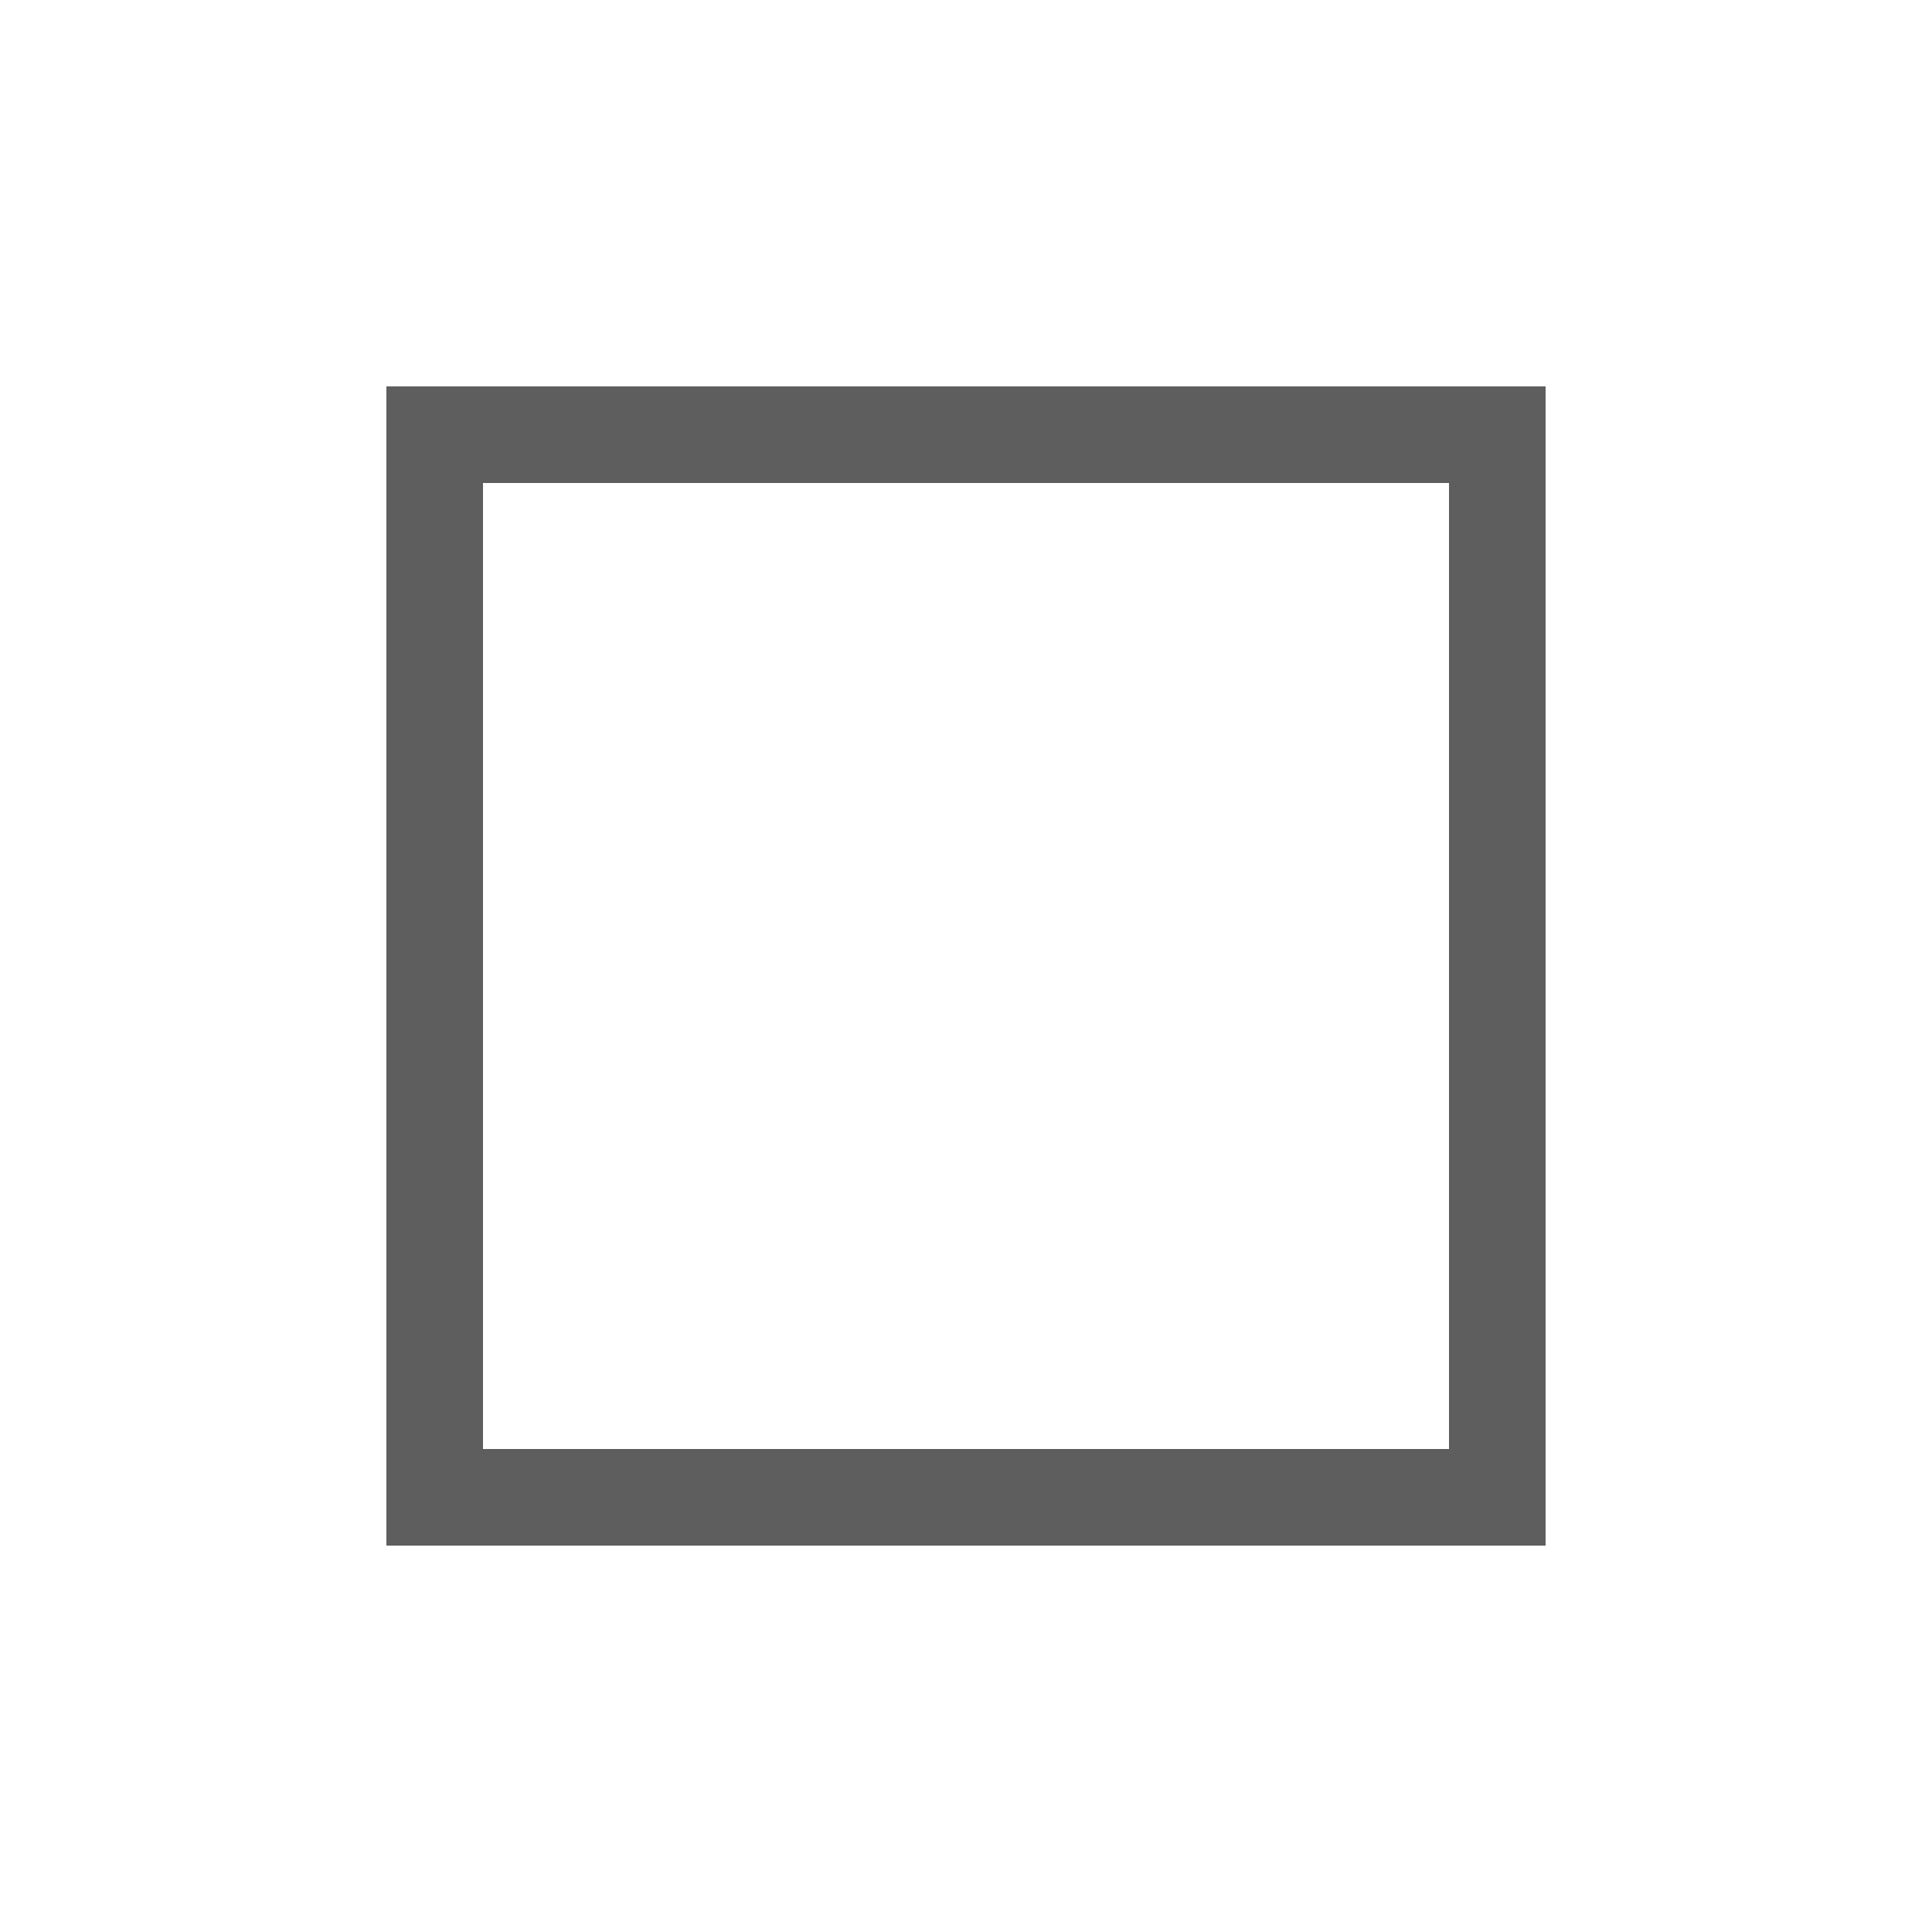
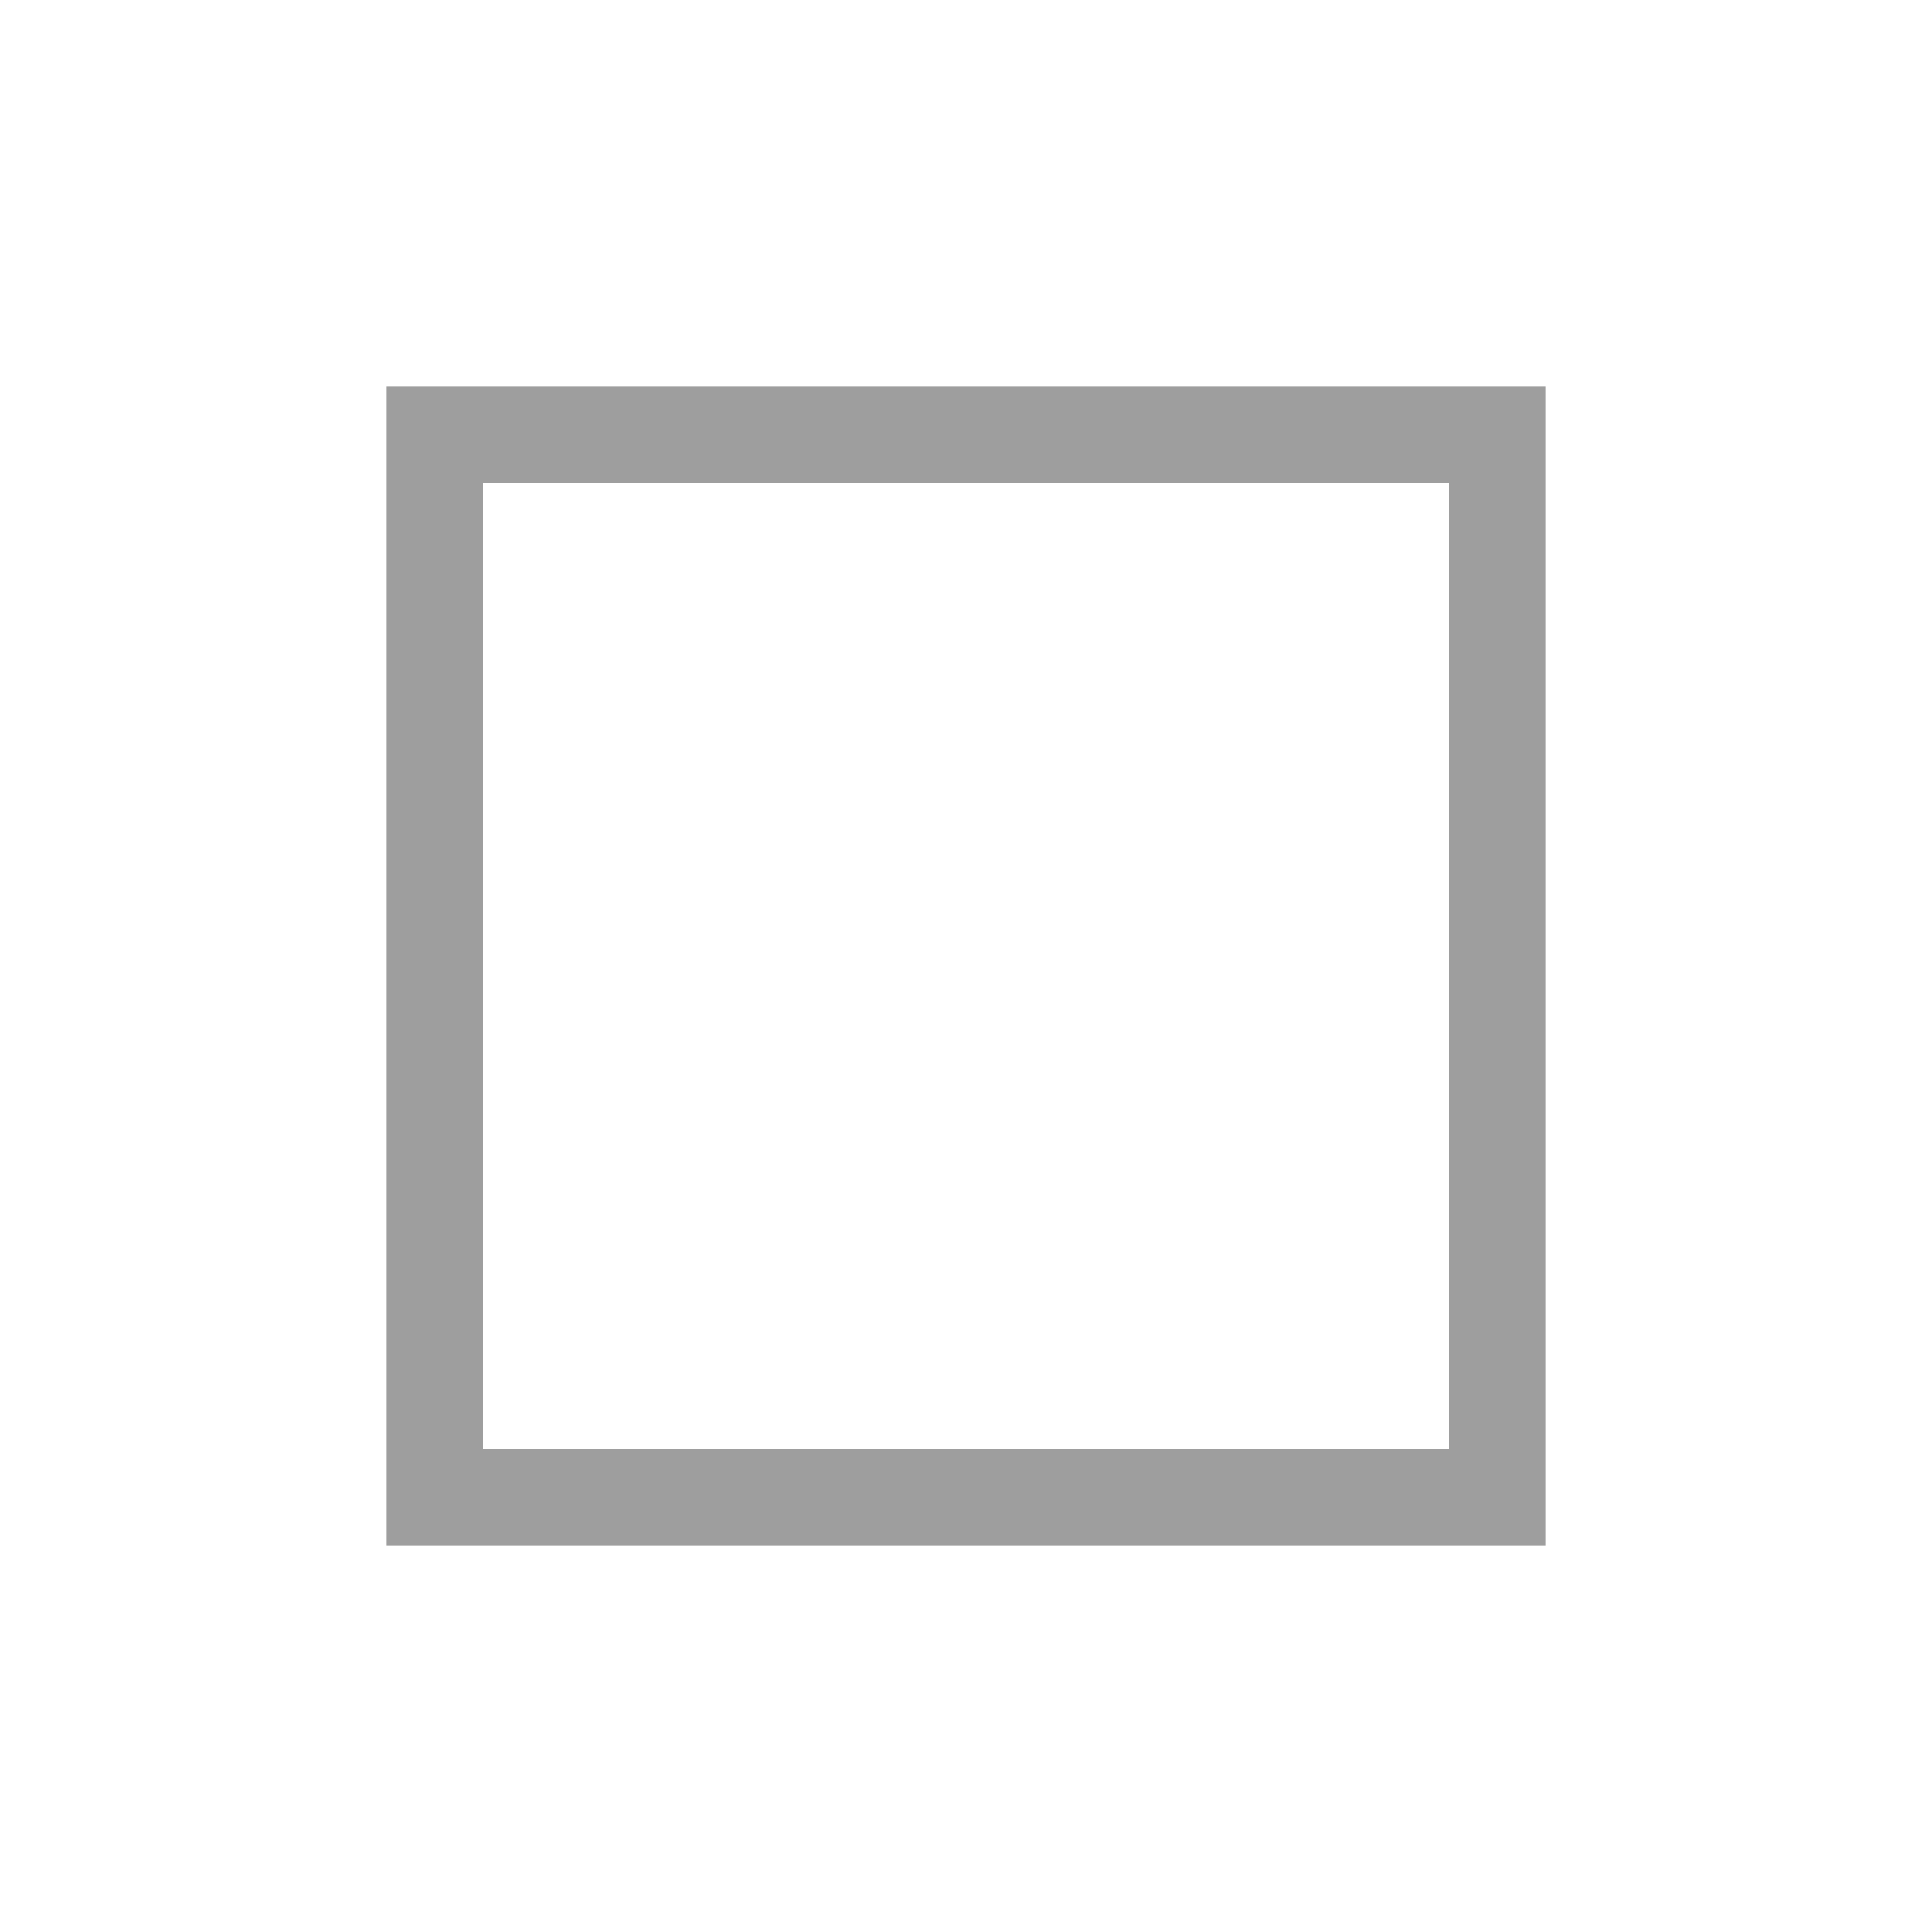
<svg xmlns="http://www.w3.org/2000/svg" width="20" height="20" viewBox="0 0 20 20" version="1.1" id="svg14">
  <defs id="defs6" />
  <g id="Icons" style="fill:none;fill-rule:evenodd;stroke:none;stroke-width:1" transform="translate(0,5)">
    <g id="Artboard" transform="translate(-186,-402)" style="stroke:#5e5e5e">
      <g id="shapes" transform="translate(186,402)">
-         <rect id="Rectangle-6" x="4.5" y="-0.5" width="11" height="11" style="stroke-width:1;stroke-miterlimit:4;stroke-dasharray:none;paint-order:normal" />
+         <path style="color:#000000;font-style:normal;font-variant:normal;font-weight:normal;font-stretch:normal;font-size:medium;line-height:normal;font-family:sans-serif;font-variant-ligatures:normal;font-variant-position:normal;font-variant-caps:normal;font-variant-numeric:normal;font-variant-alternates:normal;font-feature-settings:normal;text-indent:0;text-align:start;text-decoration:none;text-decoration-line:none;text-decoration-style:solid;text-decoration-color:#000000;letter-spacing:normal;word-spacing:normal;text-transform:none;writing-mode:lr-tb;direction:ltr;text-orientation:mixed;dominant-baseline:auto;baseline-shift:baseline;text-anchor:start;white-space:normal;shape-padding:0;clip-rule:nonzero;display:inline;overflow:visible;visibility:visible;opacity:1;isolation:auto;mix-blend-mode:normal;color-interpolation:sRGB;color-interpolation-filters:linearRGB;solid-color:#000000;solid-opacity:1;vector-effect:none;fill:#9e9e9e;fill-opacity:1;fill-rule:nonzero;stroke:none;stroke-width:1;stroke-linecap:butt;stroke-linejoin:miter;stroke-miterlimit:4;stroke-dasharray:none;stroke-dashoffset:0;stroke-opacity:1;paint-order:normal;color-rendering:auto;image-rendering:auto;shape-rendering:auto;text-rendering:auto;enable-background:accumulate" d="M 4,-1 V -0.5 11 H 16 V -1 Z M 5,0 H 15 V 10 H 5 Z" id="Rectangle-6" />
      </g>
    </g>
  </g>
</svg>
